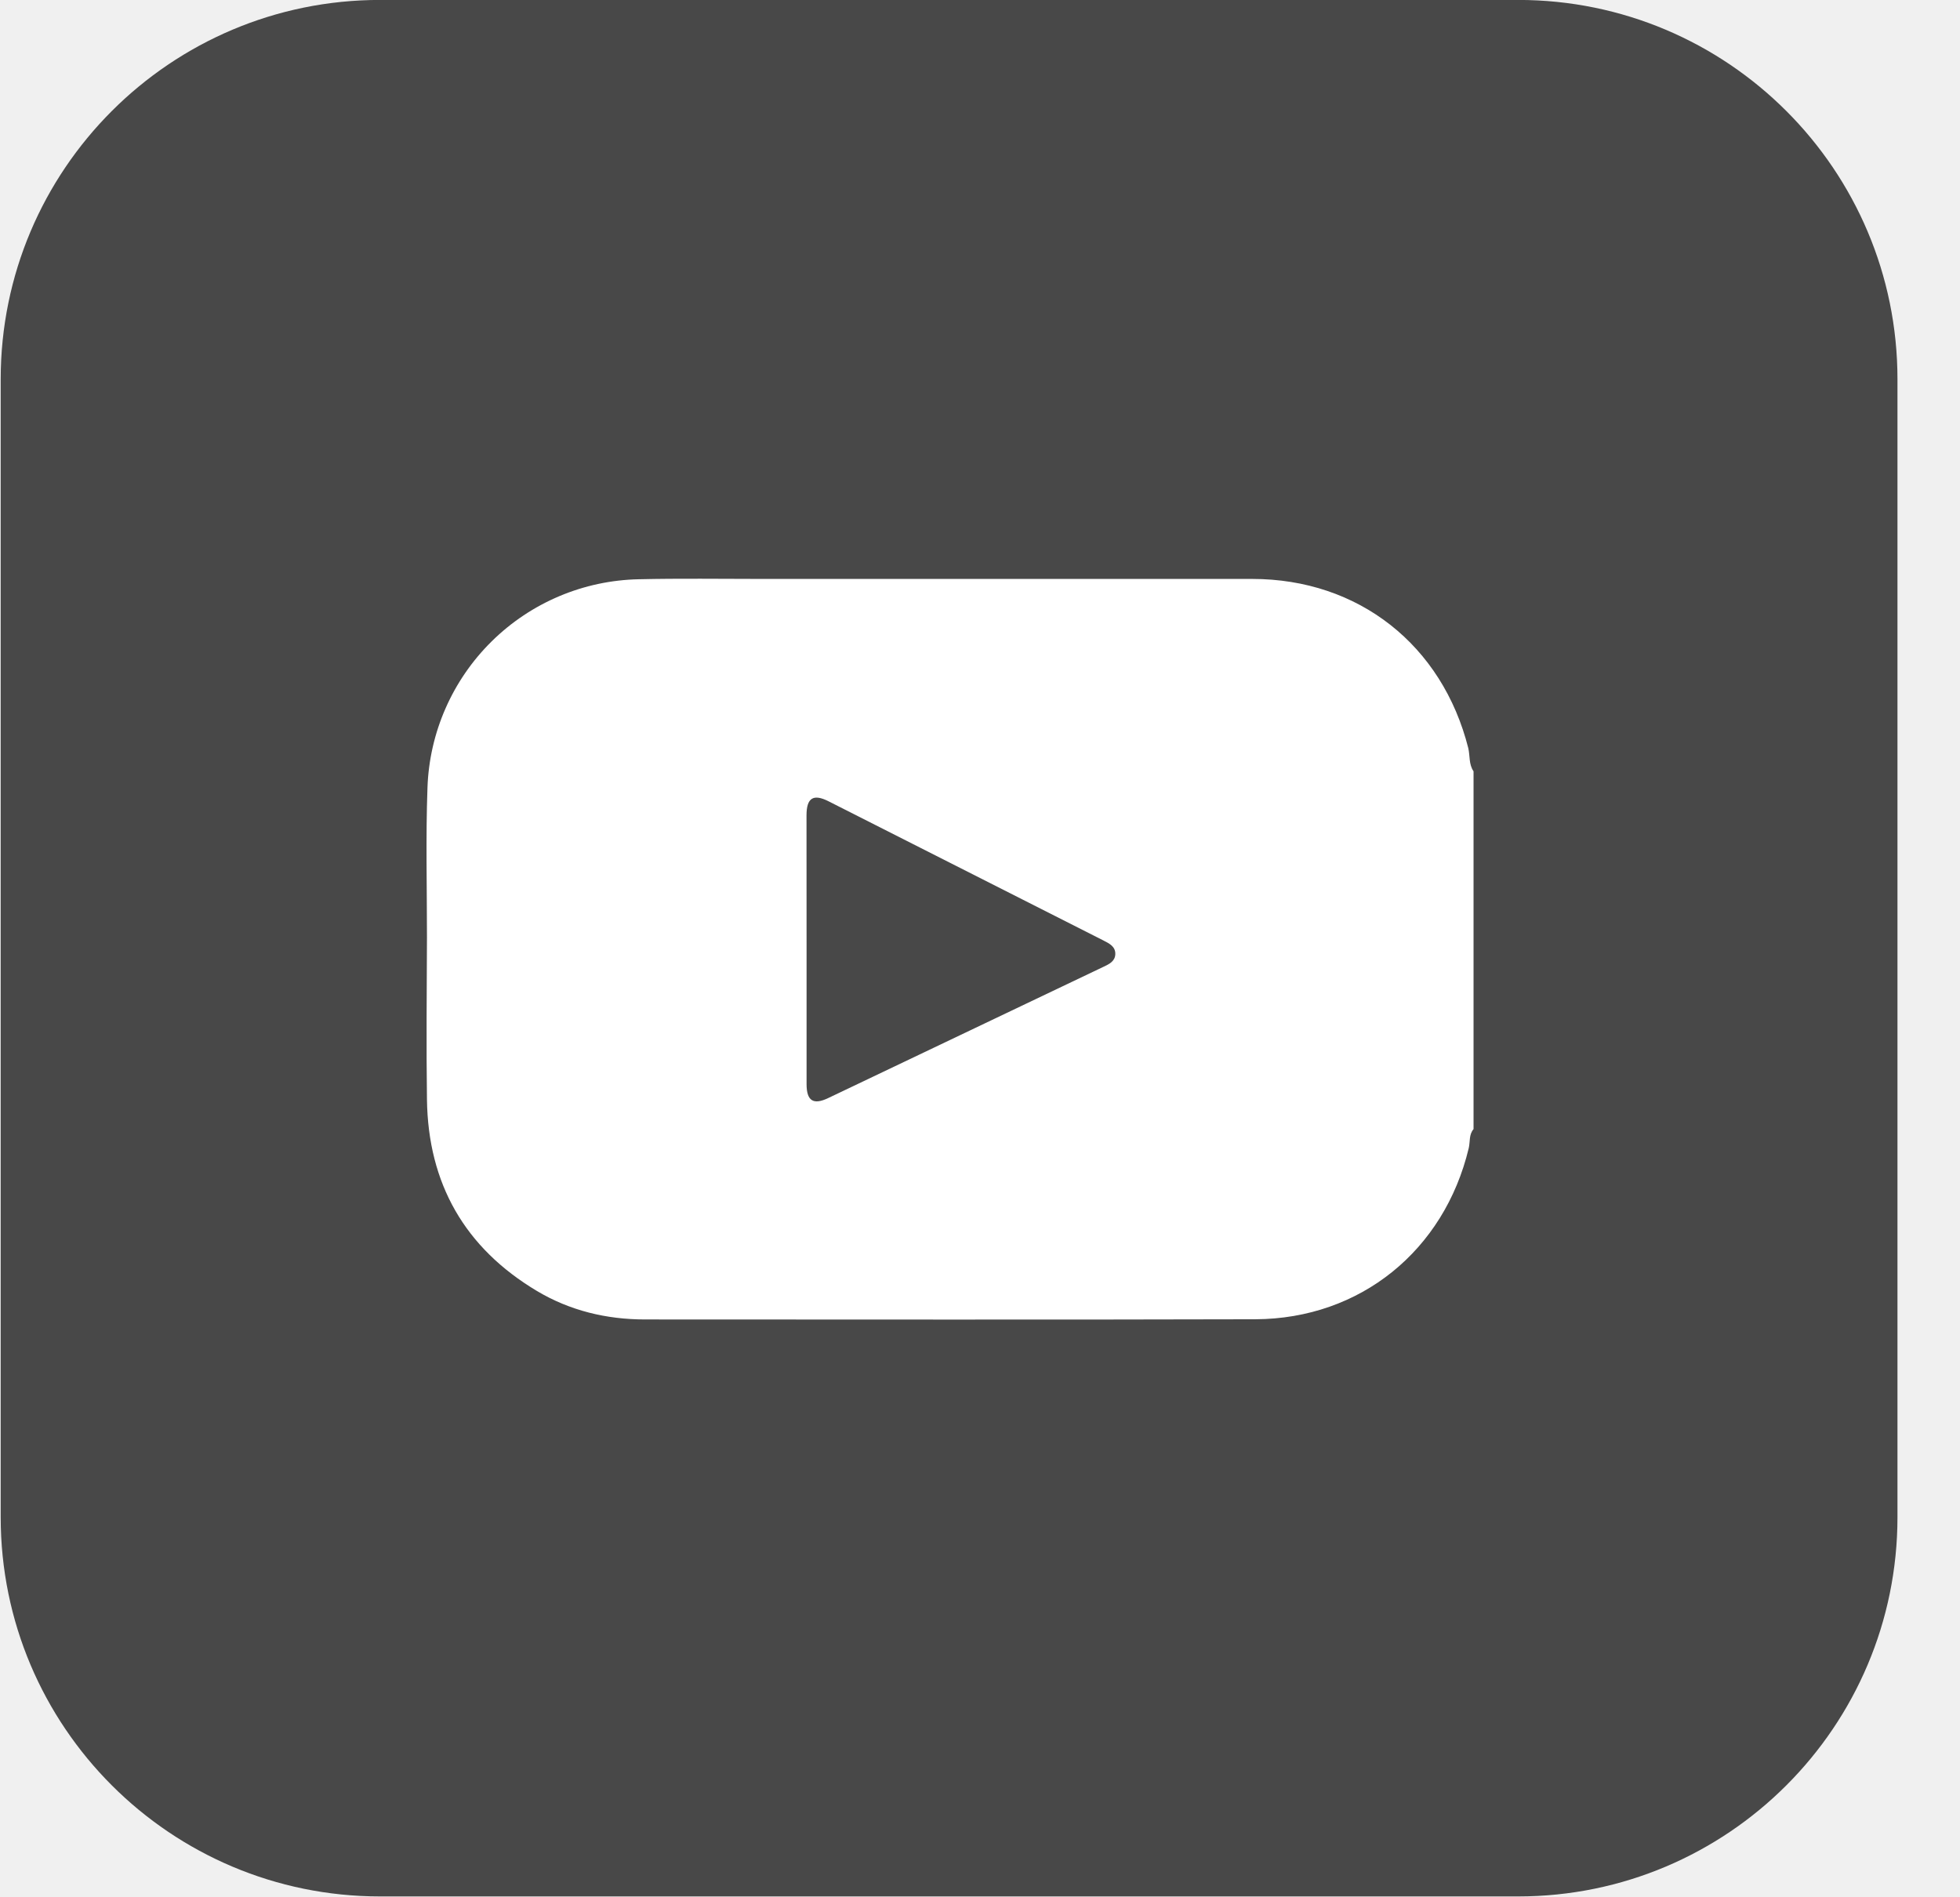
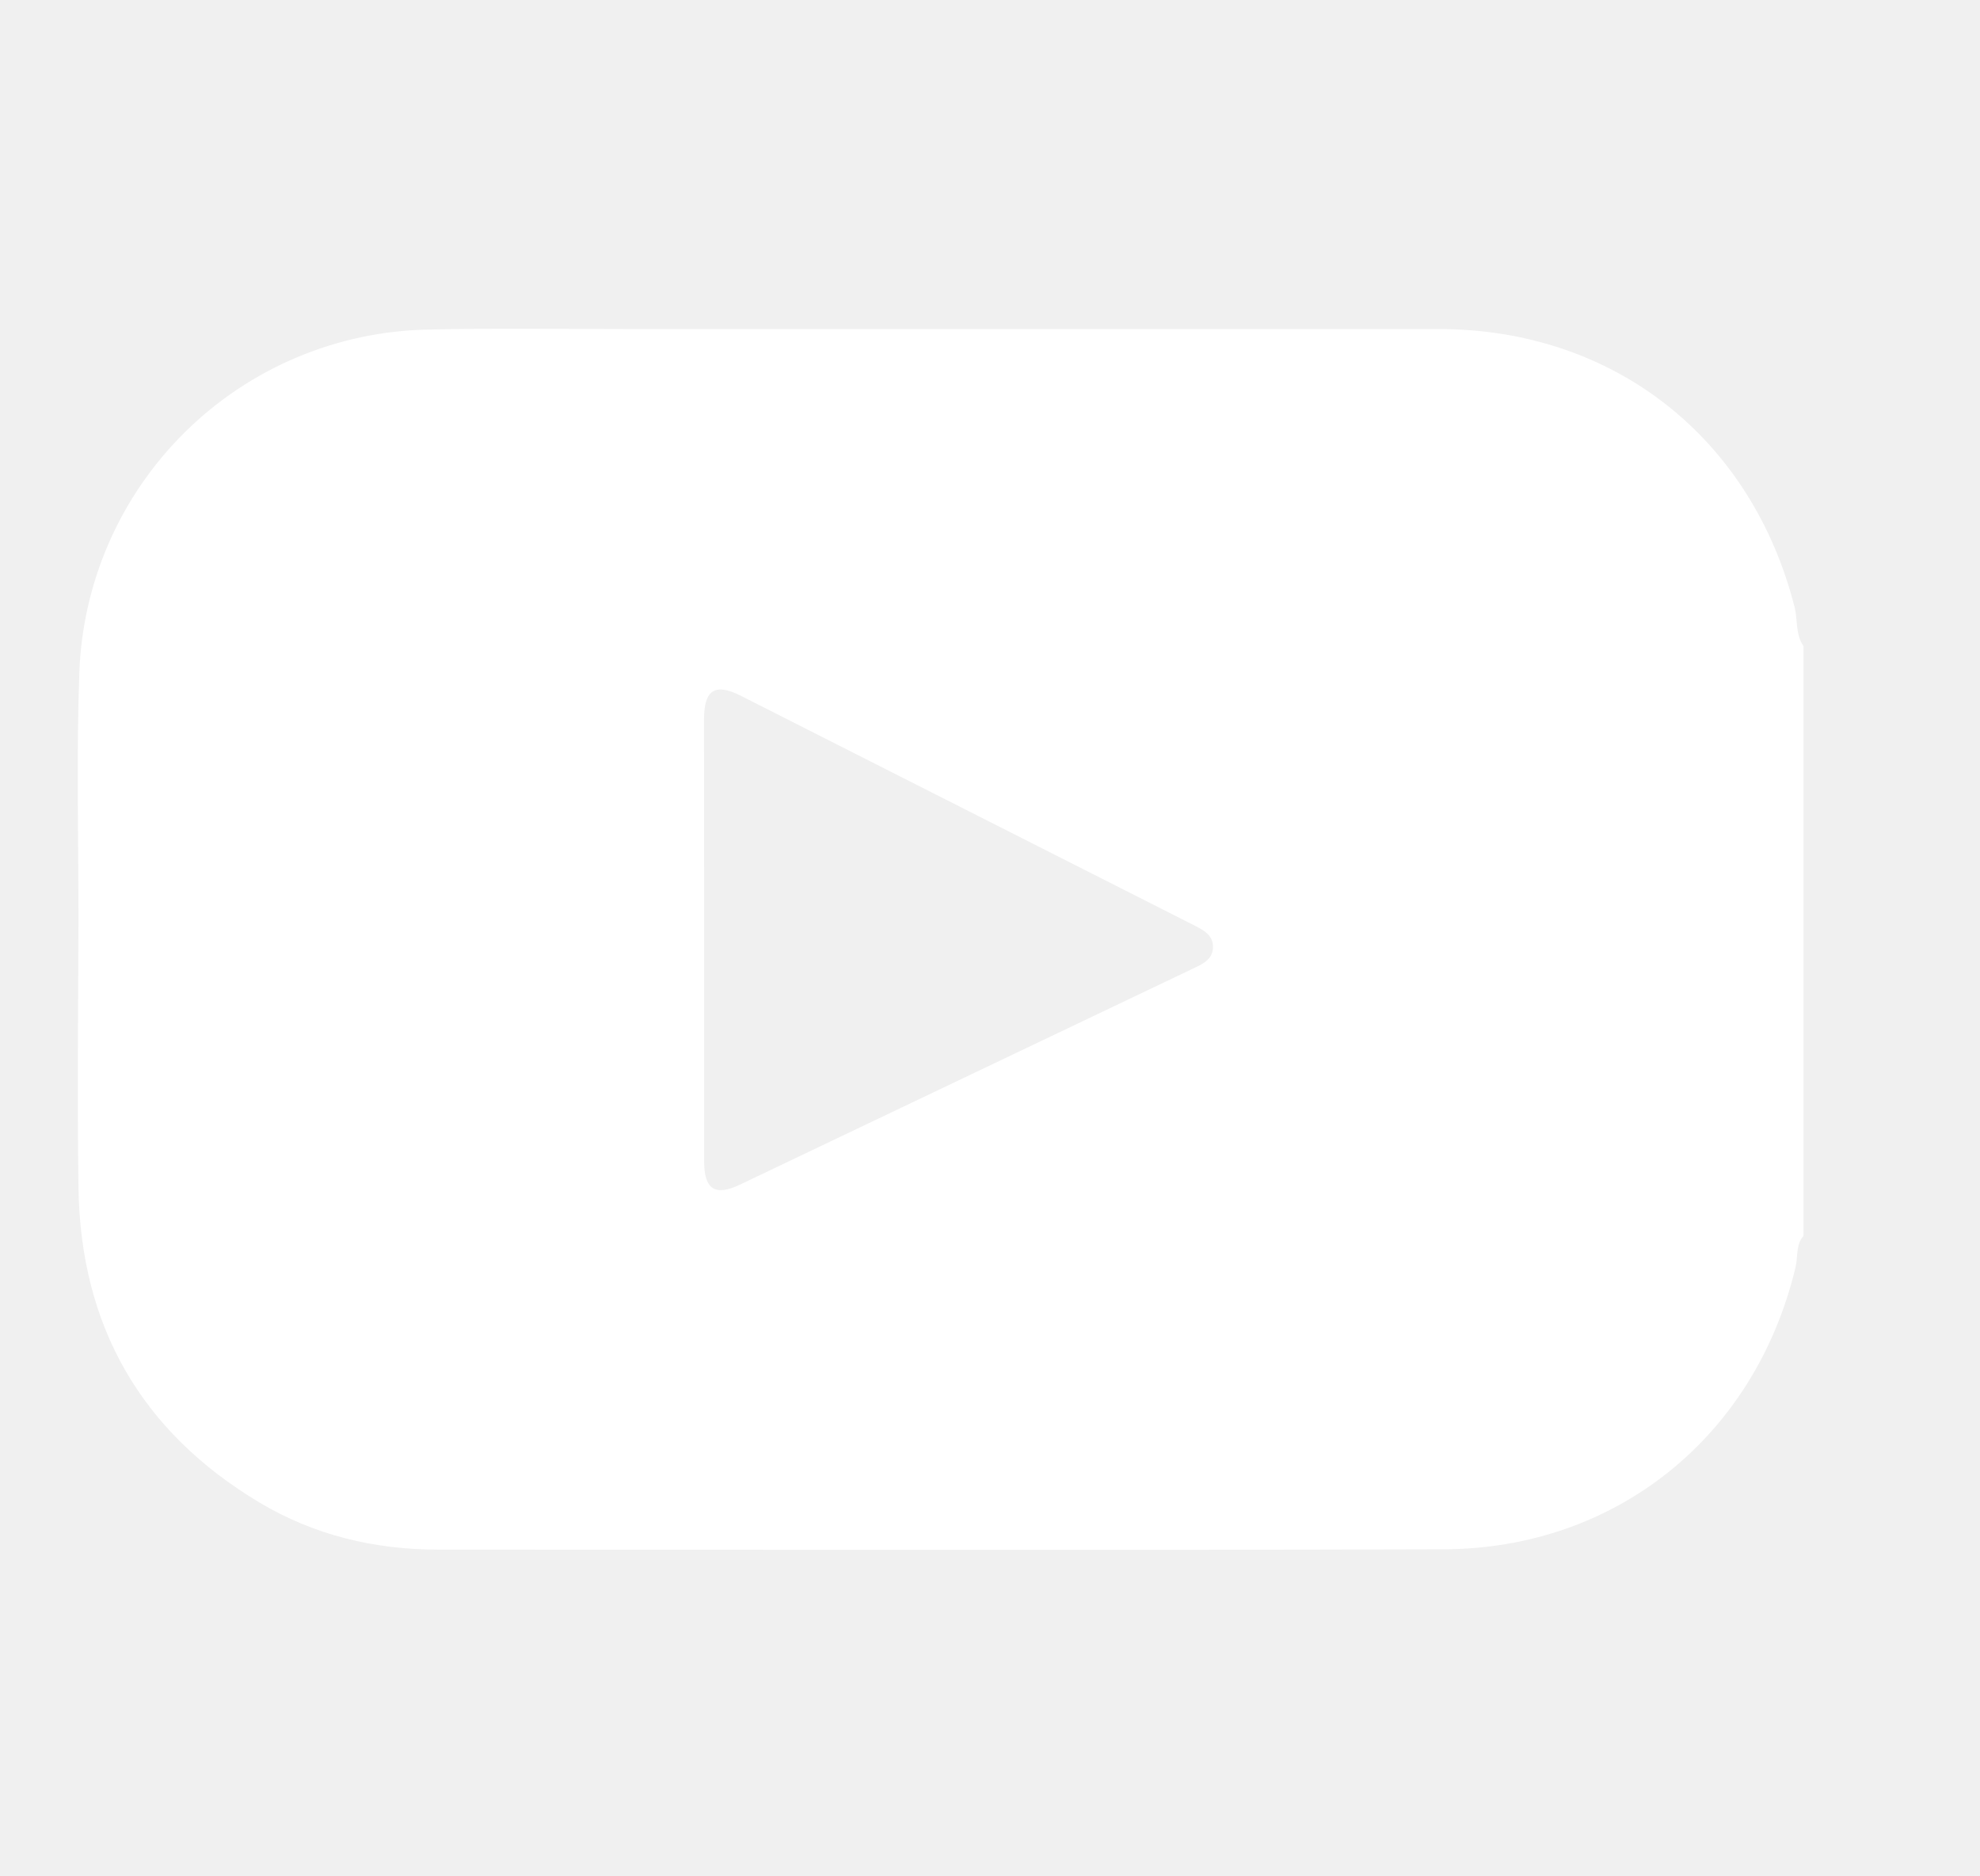
- <svg xmlns="http://www.w3.org/2000/svg" width="31" height="30" viewBox="0 0 31 30" fill="none">
-   <rect x="0.011" y="-0.001" width="30" height="30" rx="6" fill="#484848" />
-   <g clip-path="url(#clip0_514_390)">
-     <path d="M23.306 12.201V17.861C23.231 17.948 23.254 18.061 23.23 18.162C22.843 19.782 21.515 20.862 19.855 20.869C16.637 20.878 13.42 20.872 10.203 20.872C9.592 20.872 9.015 20.733 8.493 20.422C7.35 19.739 6.771 18.722 6.753 17.394C6.741 16.539 6.75 15.68 6.753 14.823C6.753 14.036 6.733 13.248 6.761 12.463C6.79 11.589 7.154 10.76 7.776 10.146C8.398 9.532 9.232 9.18 10.106 9.163C10.752 9.148 11.399 9.158 12.046 9.158C14.633 9.158 17.22 9.158 19.806 9.158C21.488 9.158 22.811 10.204 23.223 11.835C23.251 11.958 23.23 12.091 23.306 12.201ZM12.757 15.031C12.757 15.737 12.757 16.443 12.757 17.149C12.757 17.414 12.863 17.483 13.099 17.37L17.452 15.294C17.542 15.252 17.636 15.207 17.64 15.094C17.644 14.973 17.546 14.925 17.452 14.877C16.003 14.144 14.554 13.41 13.106 12.676C12.863 12.553 12.757 12.621 12.756 12.896C12.756 13.608 12.756 14.319 12.757 15.031Z" fill="white" />
+ <svg xmlns="http://www.w3.org/2000/svg" width="19" height="18" viewBox="0 0 19 18" fill="none">
+   <g clip-path="url(#clip0_514_392)">
+     <path d="M17.306 6.201V11.861C17.231 11.948 17.254 12.062 17.23 12.162C16.843 13.782 15.515 14.862 13.855 14.869C10.637 14.879 7.42 14.872 4.203 14.872C3.592 14.872 3.015 14.733 2.493 14.422C1.35 13.739 0.771 12.722 0.753 11.394C0.741 10.539 0.75 9.68 0.753 8.823C0.753 8.036 0.733 7.248 0.761 6.463C0.79 5.589 1.154 4.76 1.776 4.146C2.398 3.532 3.232 3.18 4.106 3.163C4.752 3.148 5.399 3.158 6.046 3.158C8.633 3.158 11.22 3.158 13.806 3.158C15.488 3.158 16.811 4.204 17.223 5.835C17.251 5.958 17.23 6.091 17.306 6.201ZM6.757 9.031C6.757 9.737 6.757 10.443 6.757 11.149C6.757 11.414 6.862 11.483 7.099 11.37L11.452 9.294C11.542 9.252 11.636 9.207 11.64 9.094C11.644 8.973 11.546 8.925 11.452 8.877C10.003 8.144 8.554 7.41 7.106 6.676C6.863 6.553 6.757 6.621 6.756 6.896C6.756 7.608 6.756 8.319 6.757 9.031Z" fill="white" />
  </g>
  <defs>
-     <clipPath id="clip0_514_390">
-       <rect width="18" height="18" fill="white" transform="translate(6.01074 5.99854)" />
+     <clipPath id="clip0_514_392">
+       <rect width="18" height="18" fill="white" transform="translate(0.0107422 -0.00146484)" />
    </clipPath>
  </defs>
</svg>
